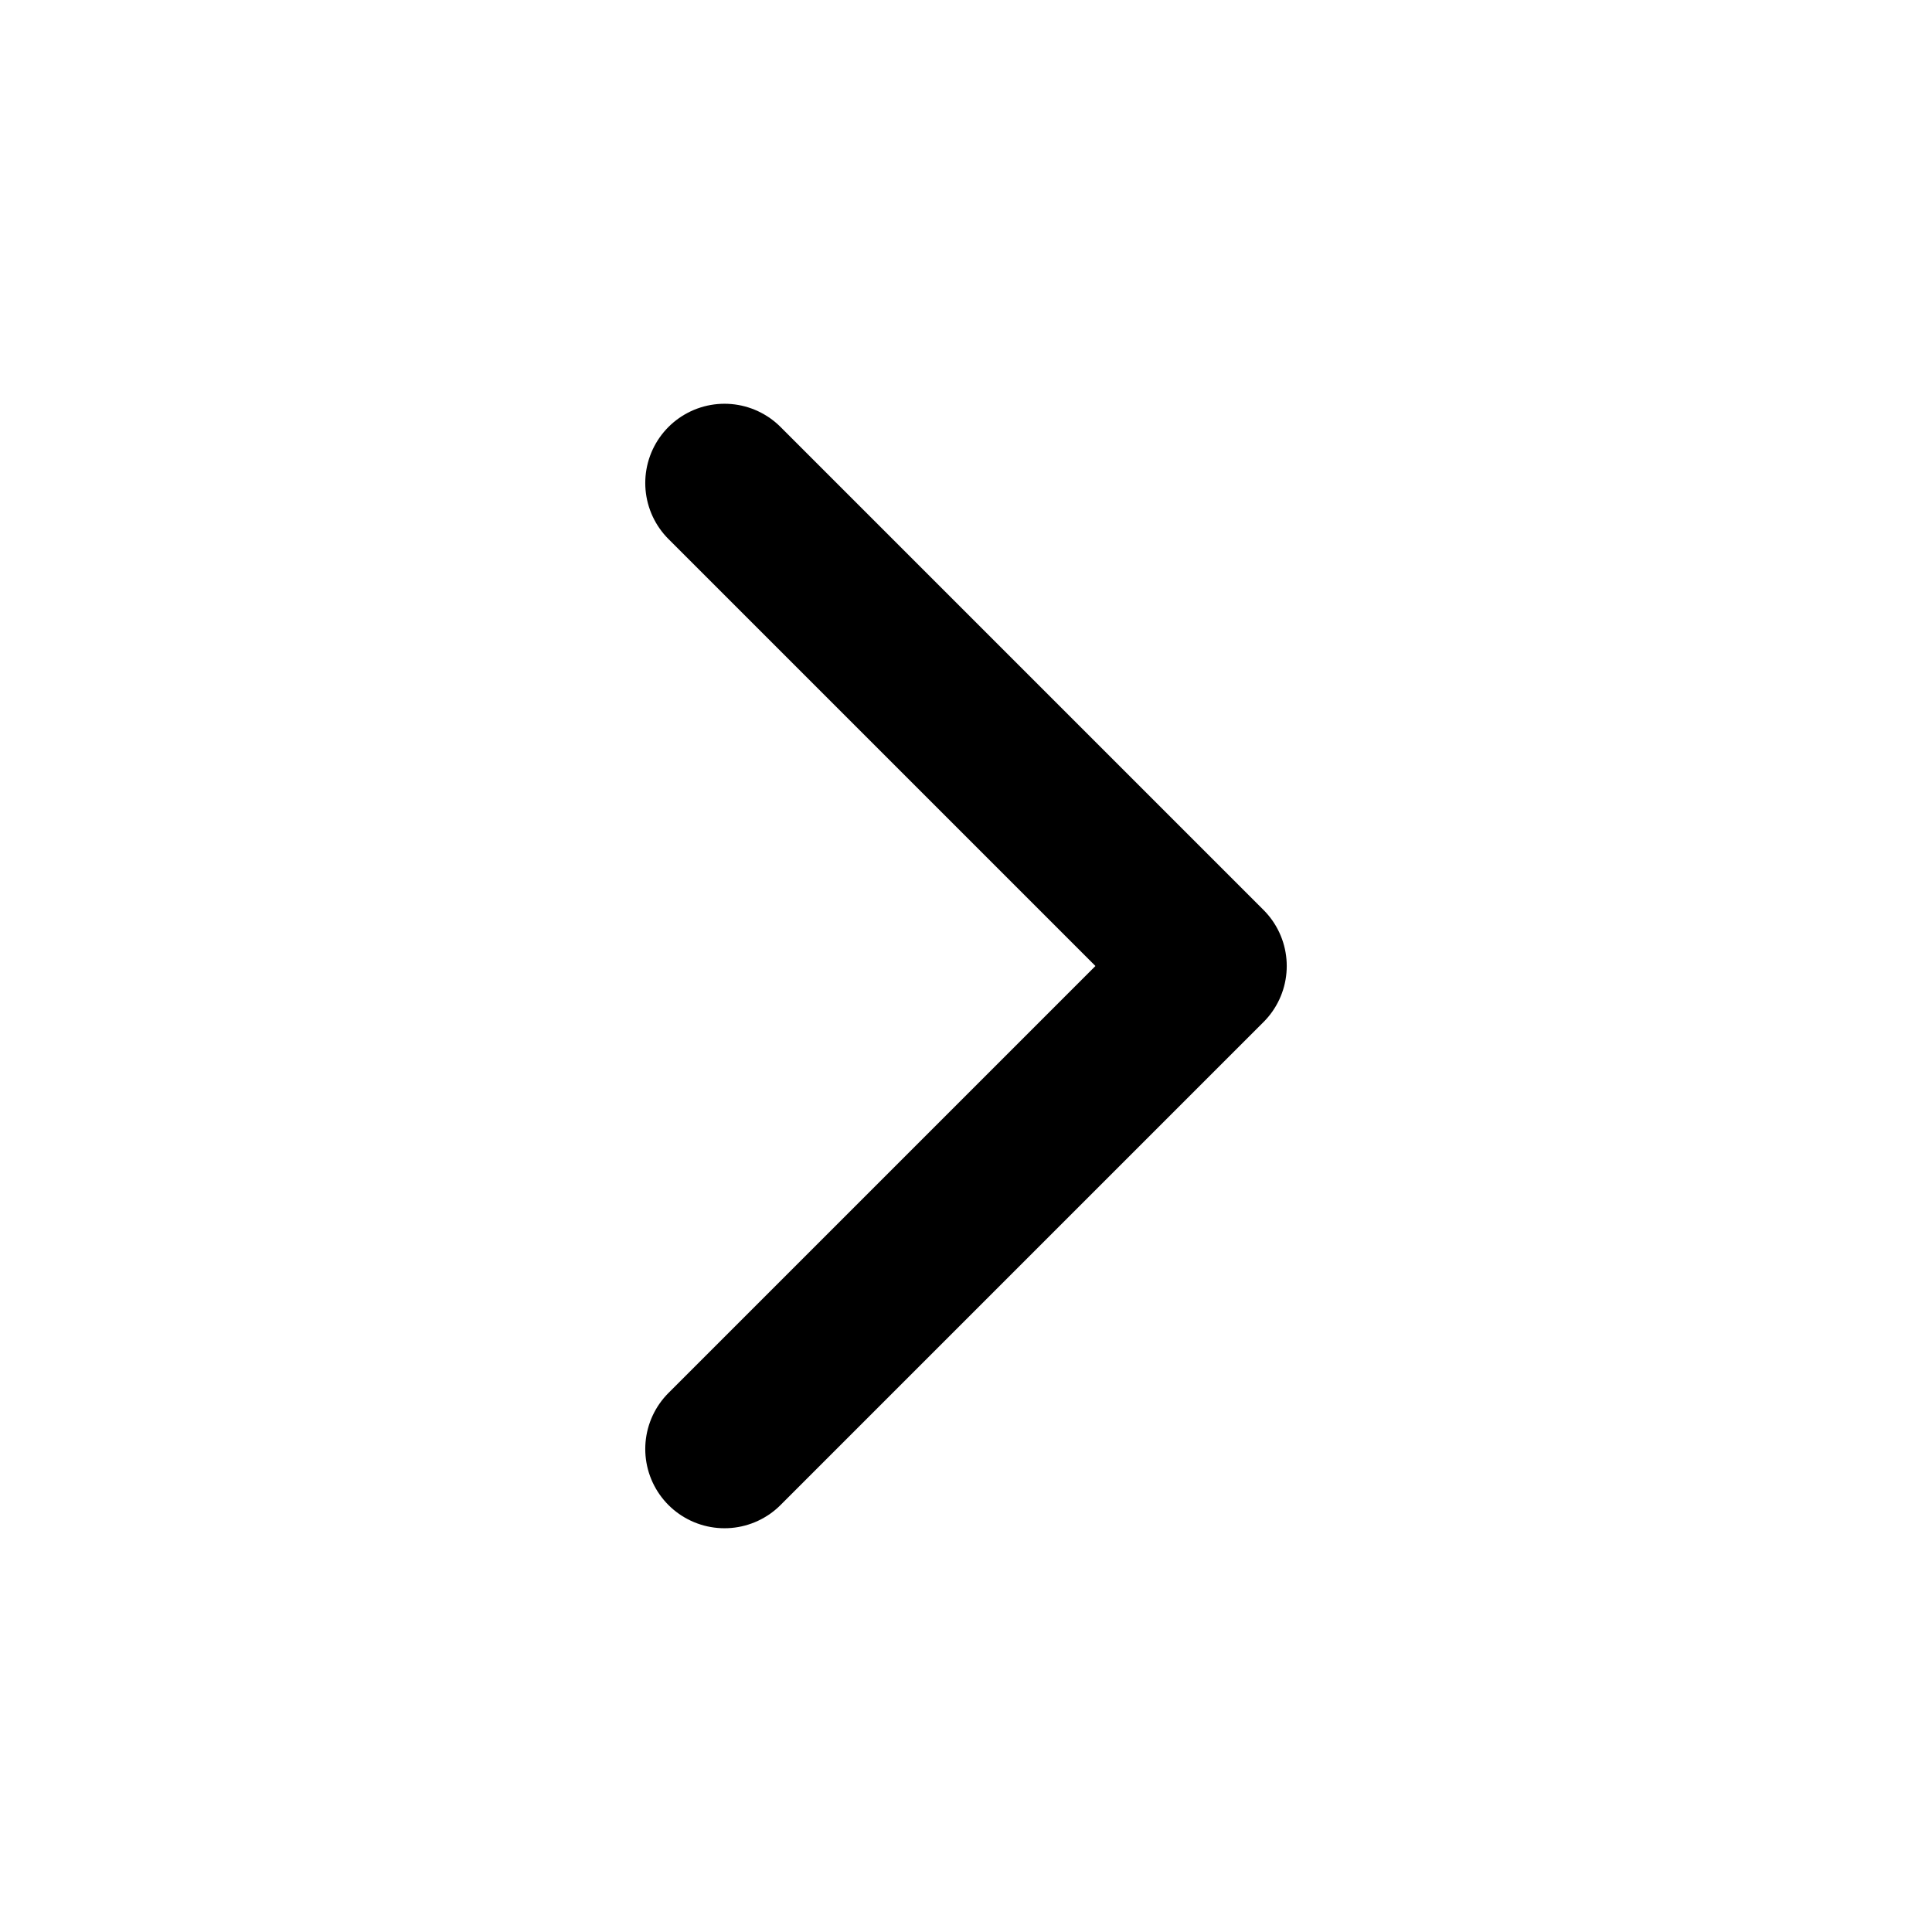
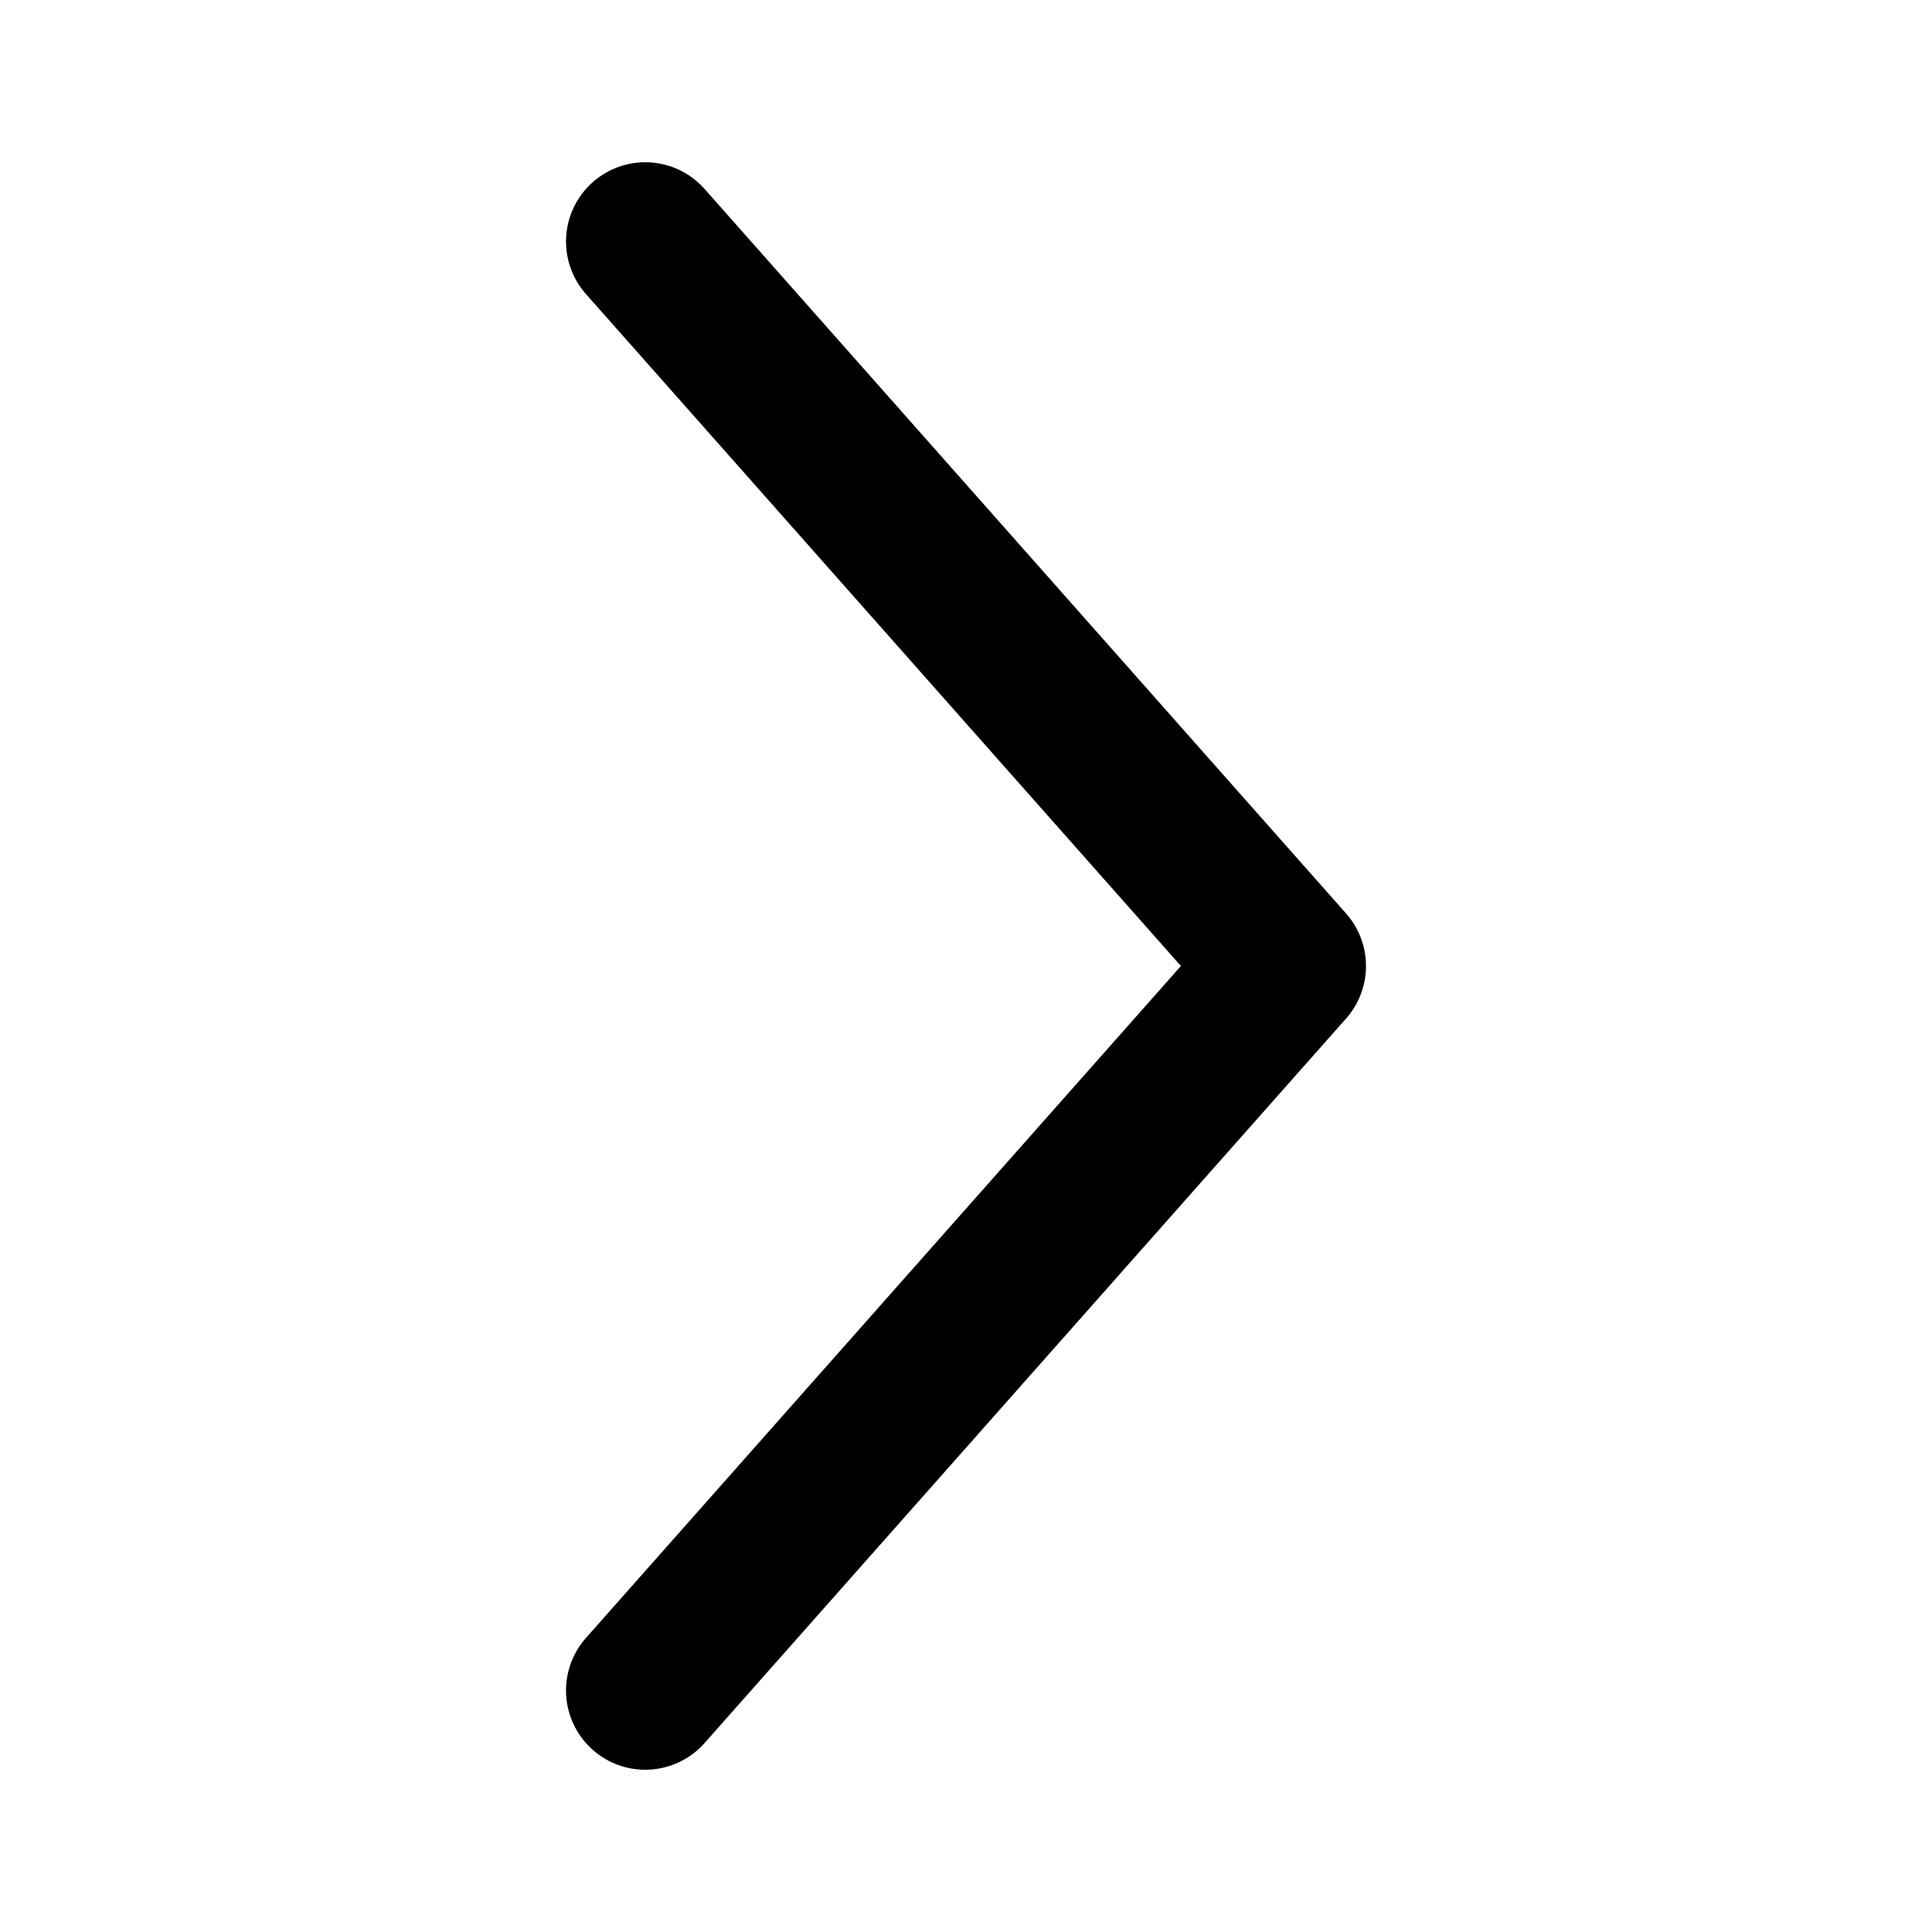
<svg xmlns="http://www.w3.org/2000/svg" viewBox="0 0 512 512">
-   <path d="M192 128 L320 256 L192 384" fill="none" stroke="currentColor" stroke-width="42" stroke-linecap="round" stroke-linejoin="round" />
+   <path d="M171 64 L341 256 L171 448" fill="none" stroke="currentColor" stroke-width="42" stroke-linecap="round" stroke-linejoin="round" />
</svg>
